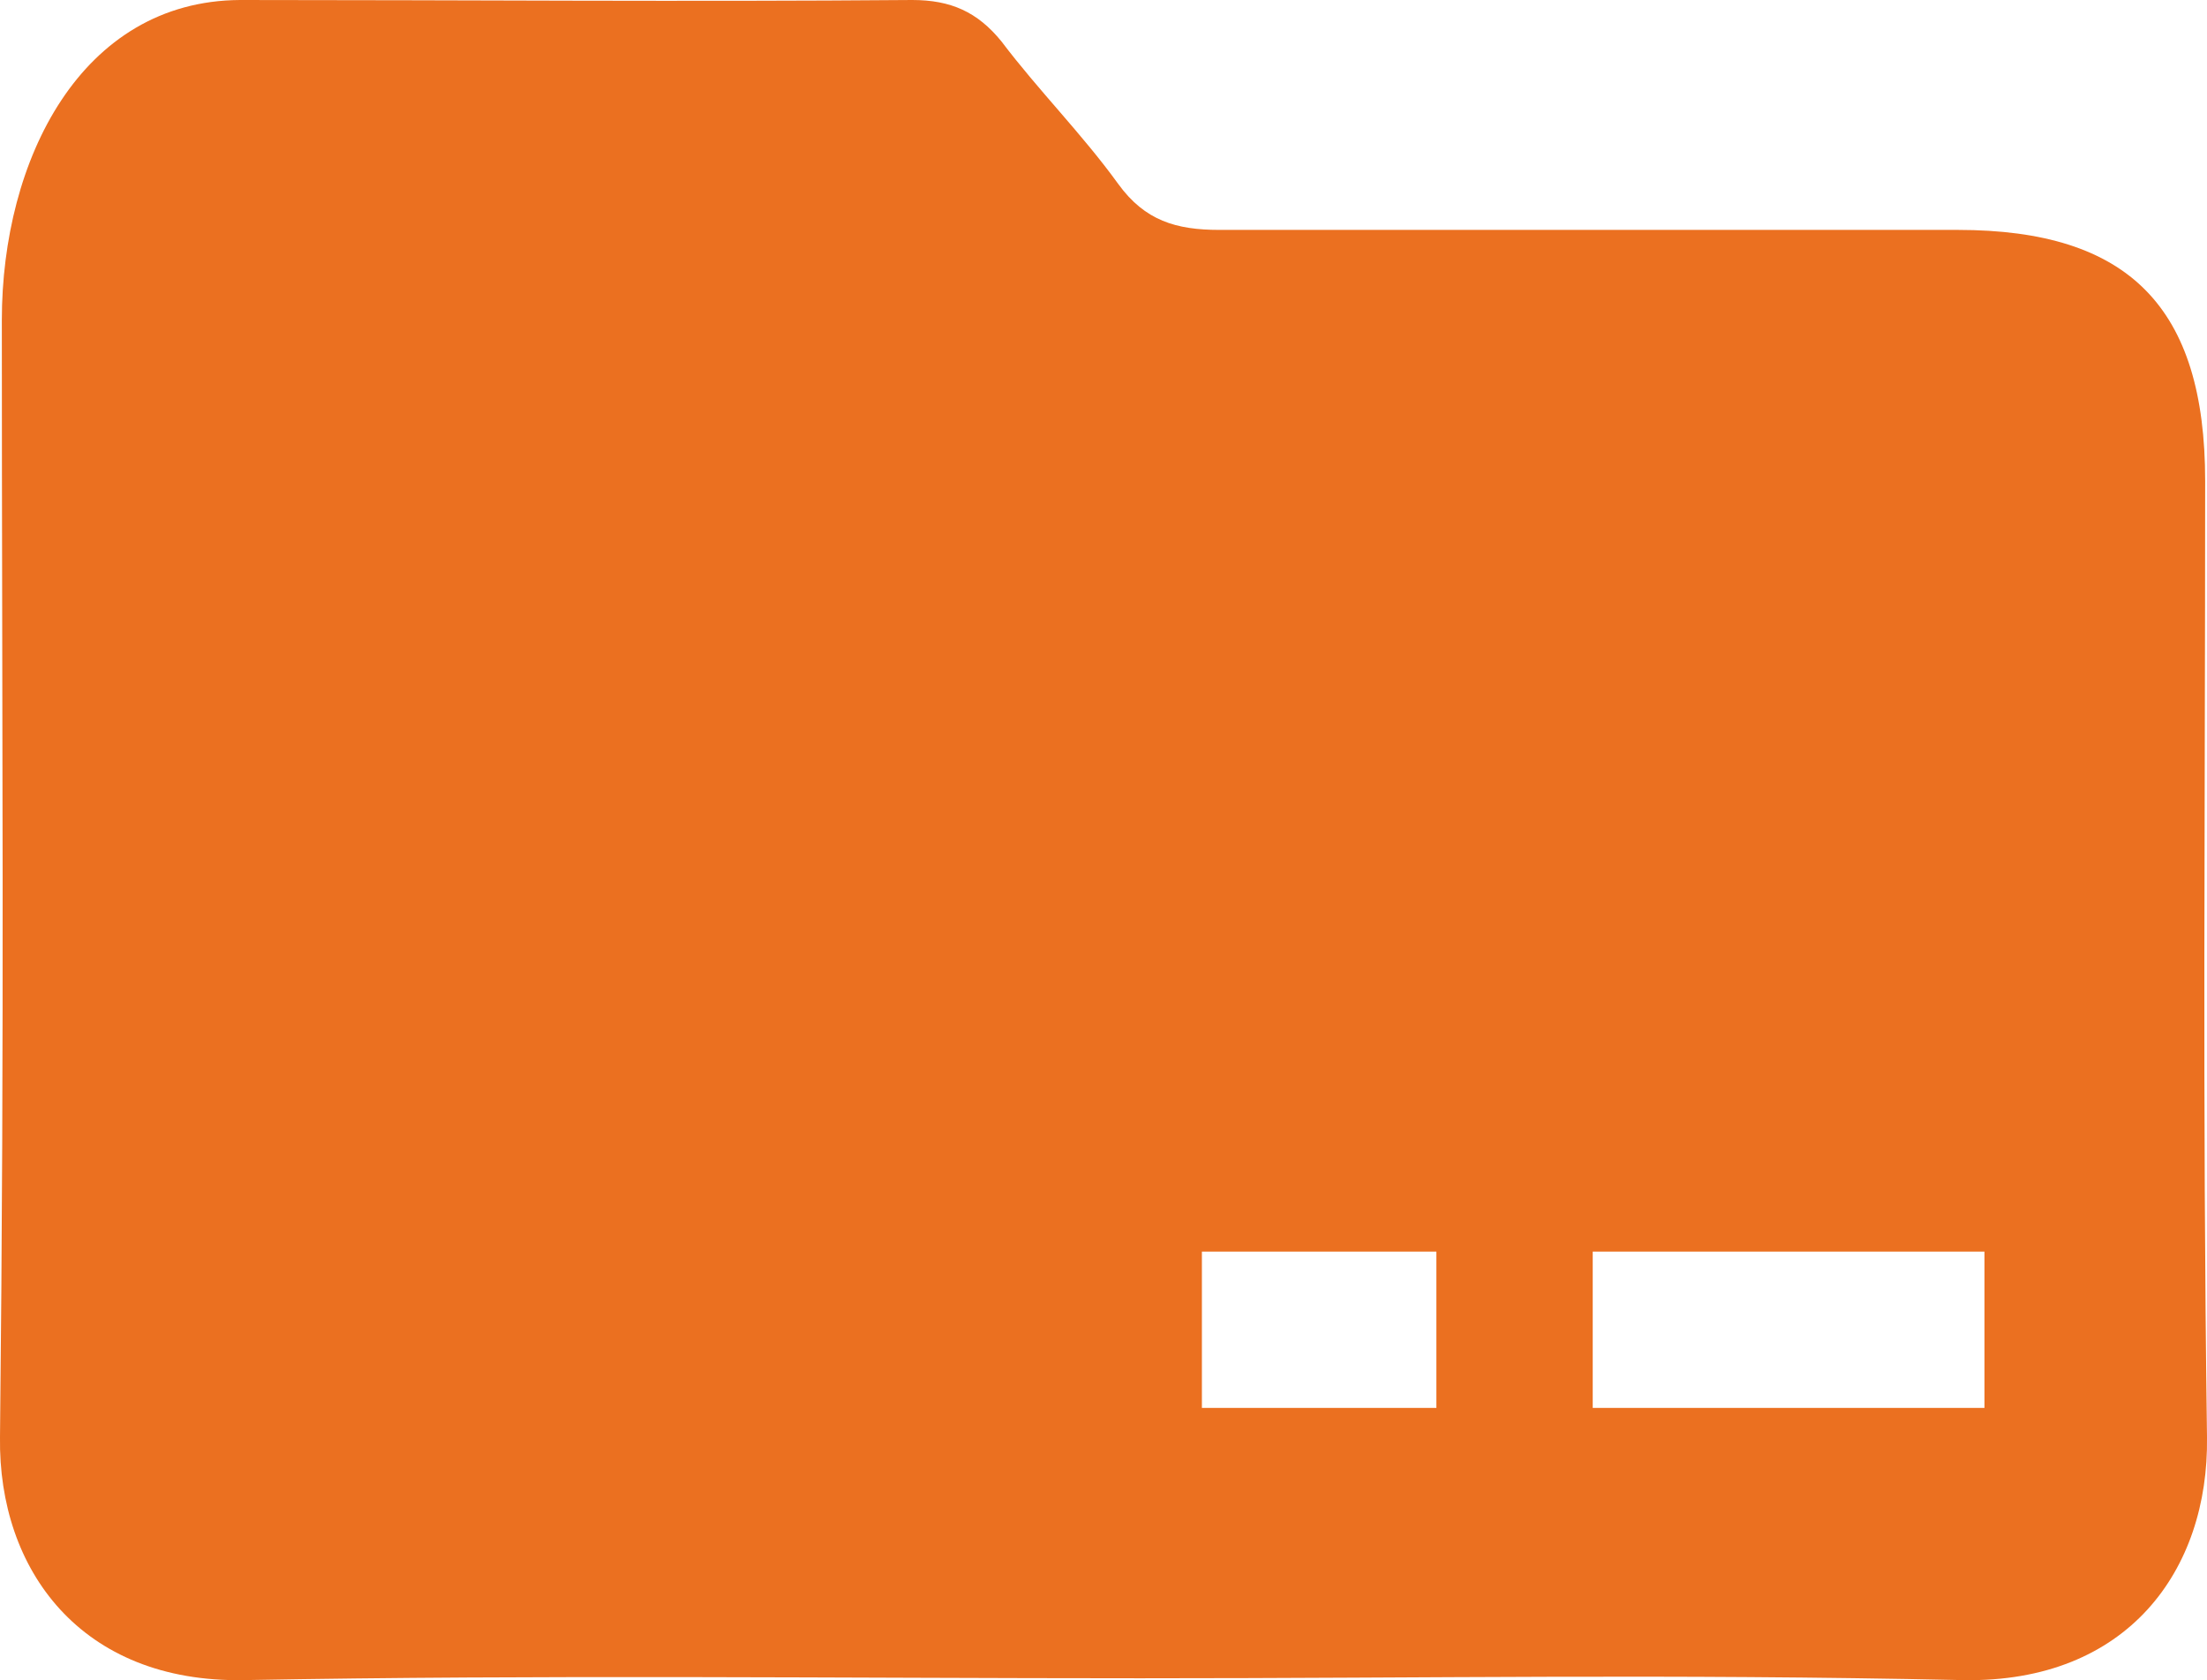
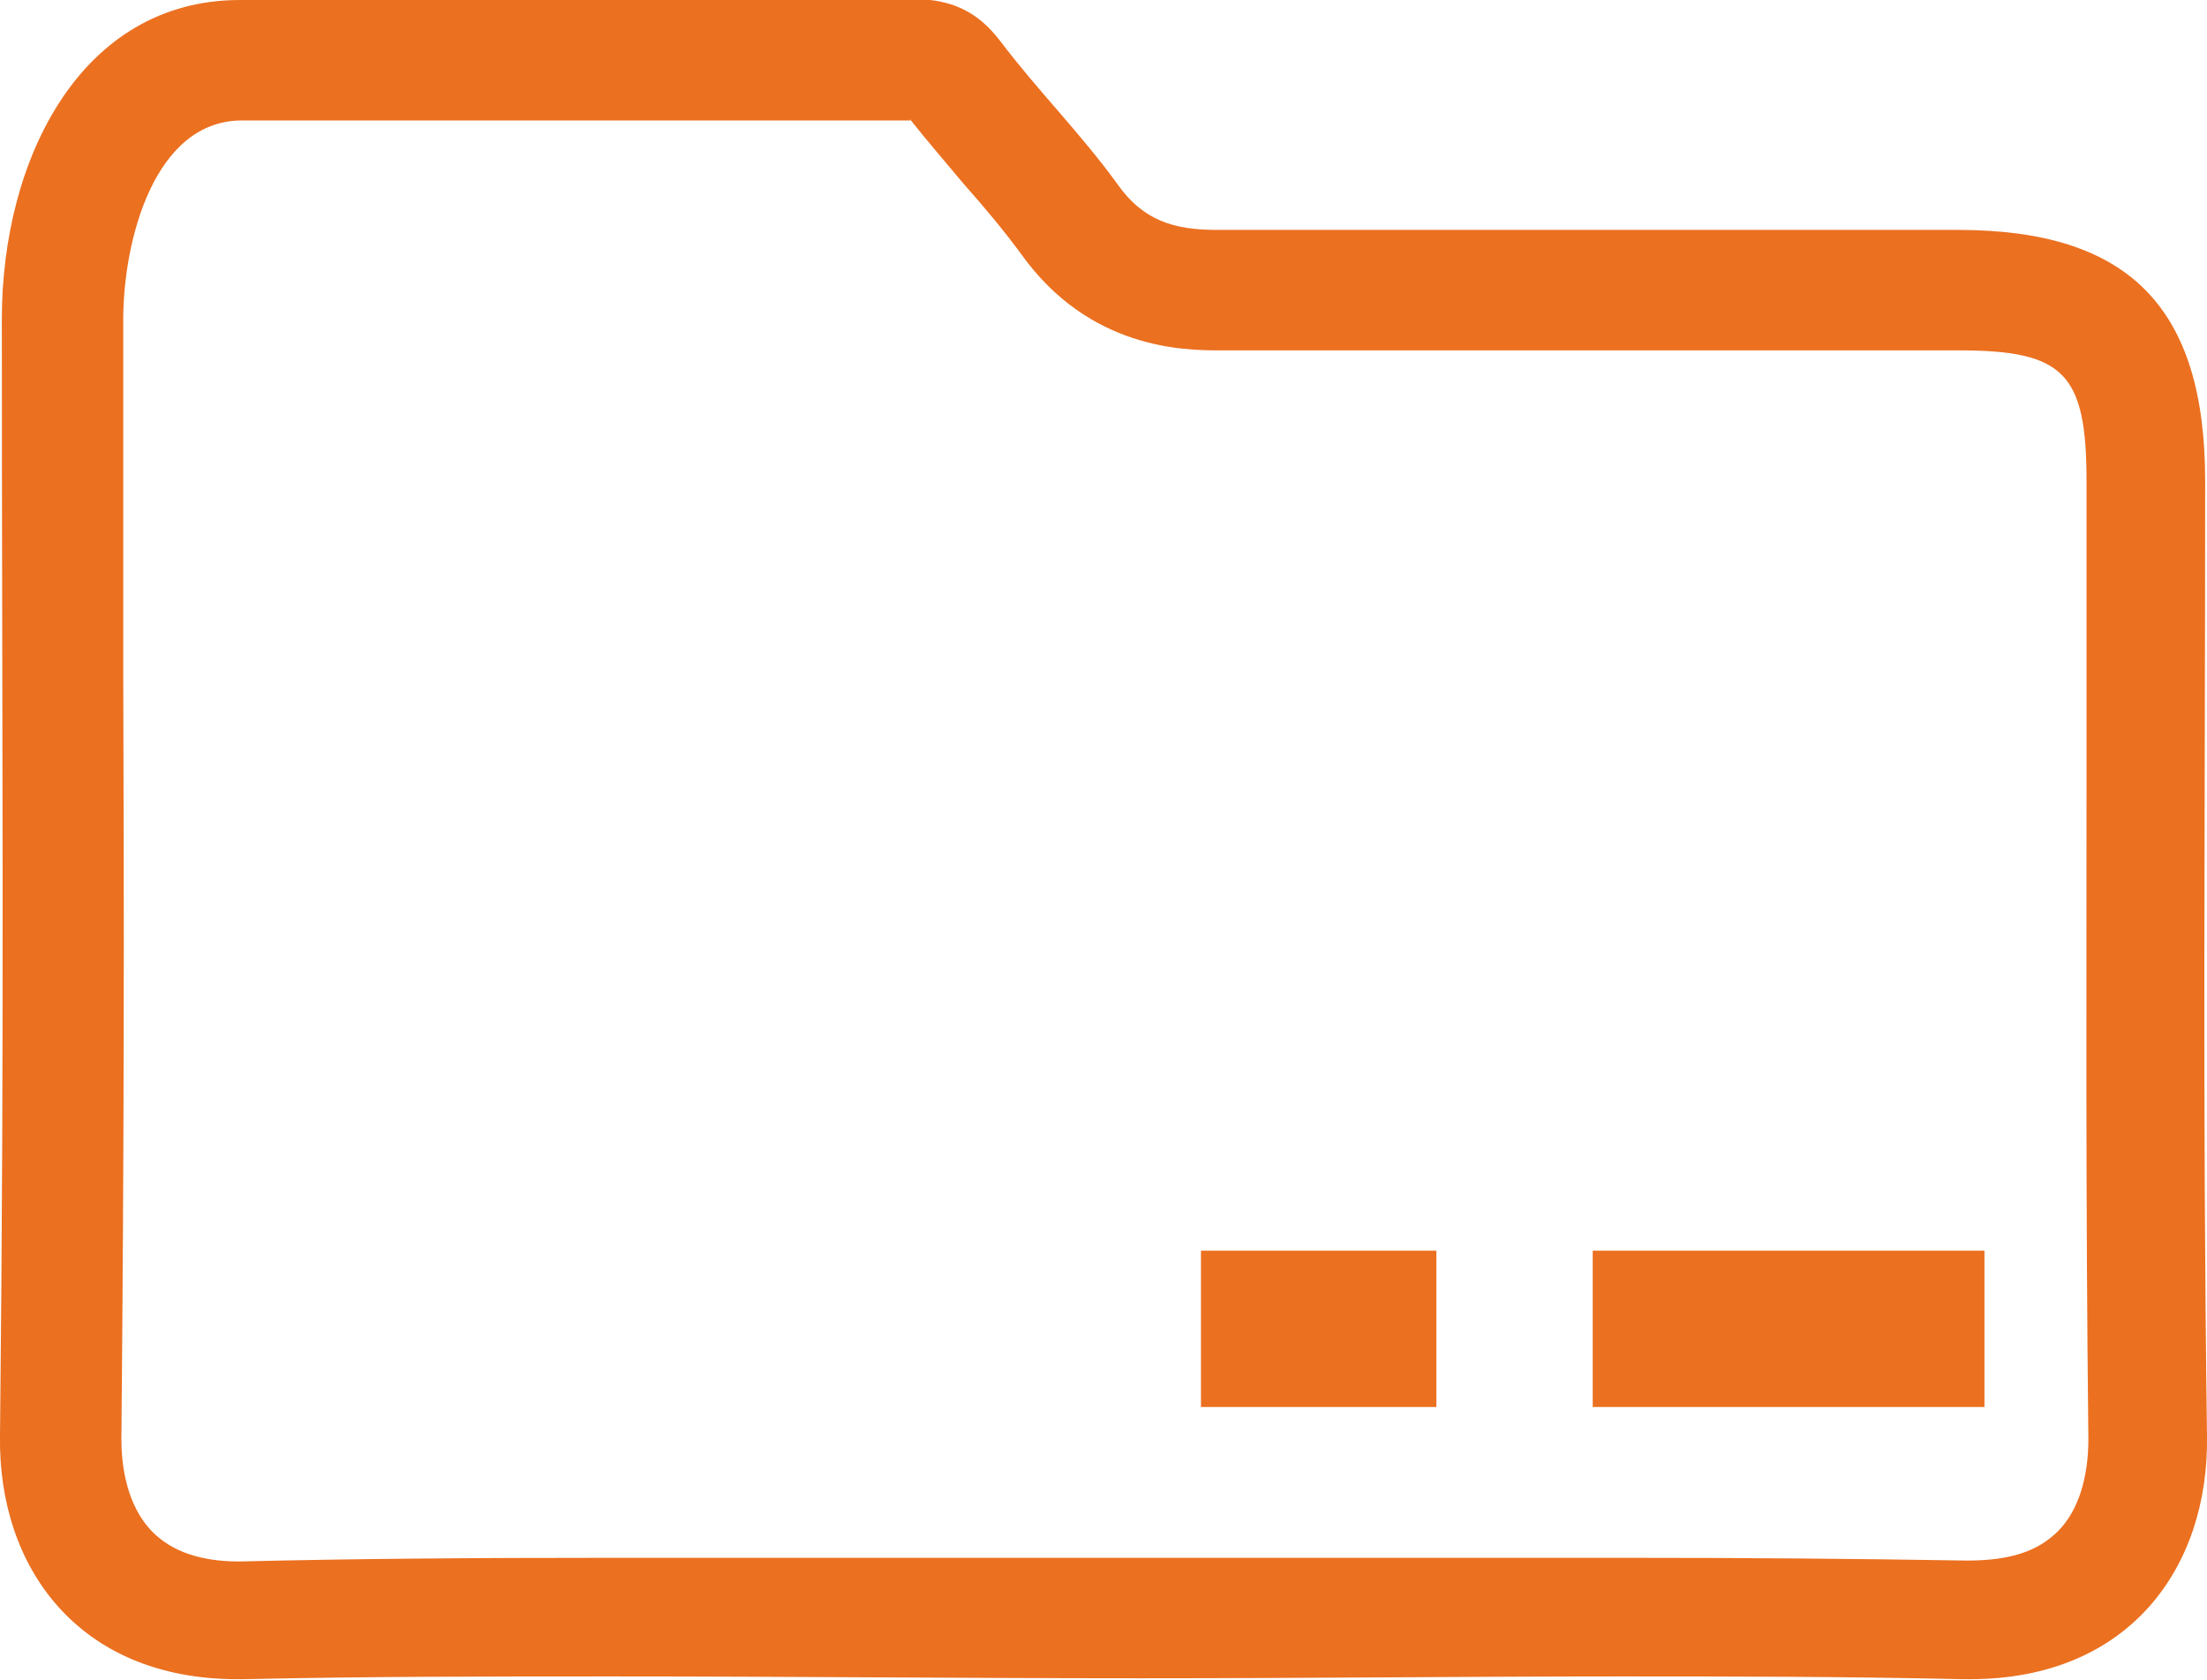
- <svg xmlns="http://www.w3.org/2000/svg" id="_图层_1" data-name="图层 1" viewBox="0 0 24 18.26">
+ <svg xmlns="http://www.w3.org/2000/svg" id="_图层_1" data-name=" 图层 1" viewBox="0 0 24 18.26">
  <defs>
    <style>
      .cls-1 {
        fill: #eb7020;
-         fill-rule: evenodd;
        stroke-width: 0px;
      }
    </style>
  </defs>
-   <path class="cls-1" d="m23.98,5.23c0-1.89-.83-2.73-2.69-2.73-2.96,0-5.07,0-8.03,0-.47,0-.81-.1-1.1-.5-.39-.54-.87-1.02-1.27-1.55C10.63.13,10.34,0,9.92,0c-2.44.02-4.87,0-7.31,0C.88.01.02,1.74.02,3.48c0,4.62.03,7.53-.02,12.15-.02,1.44.88,2.67,2.65,2.64,3.25-.06,6.5-.02,9.75-.02s5.68-.05,8.95.02c1.79.03,2.67-1.2,2.65-2.64-.05-3.75-.02-6.65-.02-10.39Zm-8.36,10.08h-2.55v-1.7h2.55v1.7Zm5.96,0h-4.26v-1.7h4.26v1.7Z" />
+   <path class="cls-1" d="m9.89,1.29c.19.24.39.47.59.71.23.26.44.51.63.77.74,1.03,1.77,1.04,2.15,1.04h.01c1.52,0,2.82,0,4.13,0h3.9c1.15,0,1.39.25,1.39,1.43v3.14c0,2.38-.01,4.62.02,7.27,0,.42-.11.78-.33,1s-.52.32-.99.32h0c-1.2-.02-2.38-.03-3.74-.03H6.68c-1.56,0-2.85.01-4.08.04-.42,0-.73-.11-.94-.32-.22-.22-.34-.58-.34-1.01.03-3.24.03-5.63.02-8.39v-3.78c0-.87.34-2.17,1.29-2.17h7.27M9.94,0H2.61C.88,0,.02,1.73.02,3.47.02,8.09.05,11,0,15.62c-.02,1.42.85,2.64,2.58,2.64h.07c1.34-.03,2.67-.03,4.01-.03,1.91,0,3.83.02,5.74.02s3.55-.02,5.23-.02c1.17,0,2.37,0,3.72.03h.07c1.74,0,2.6-1.22,2.58-2.64-.05-3.75-.02-6.65-.02-10.39,0-1.89-.83-2.73-2.69-2.73h-3.9c-1.31,0-2.61,0-4.14,0h-.02c-.46,0-.8-.1-1.08-.5-.39-.54-.87-1.02-1.27-1.55-.25-.33-.54-.46-.95-.46h.01Z" />
+   <polygon class="cls-1" points="15.62 13.6 13.06 13.6 13.06 15.3 15.62 15.3 15.62 13.6 15.62 13.6" />
+   <polygon class="cls-1" points="21.58 13.6 17.32 13.6 17.32 15.3 21.58 15.3 21.58 13.6 21.58 13.6" />
</svg>
